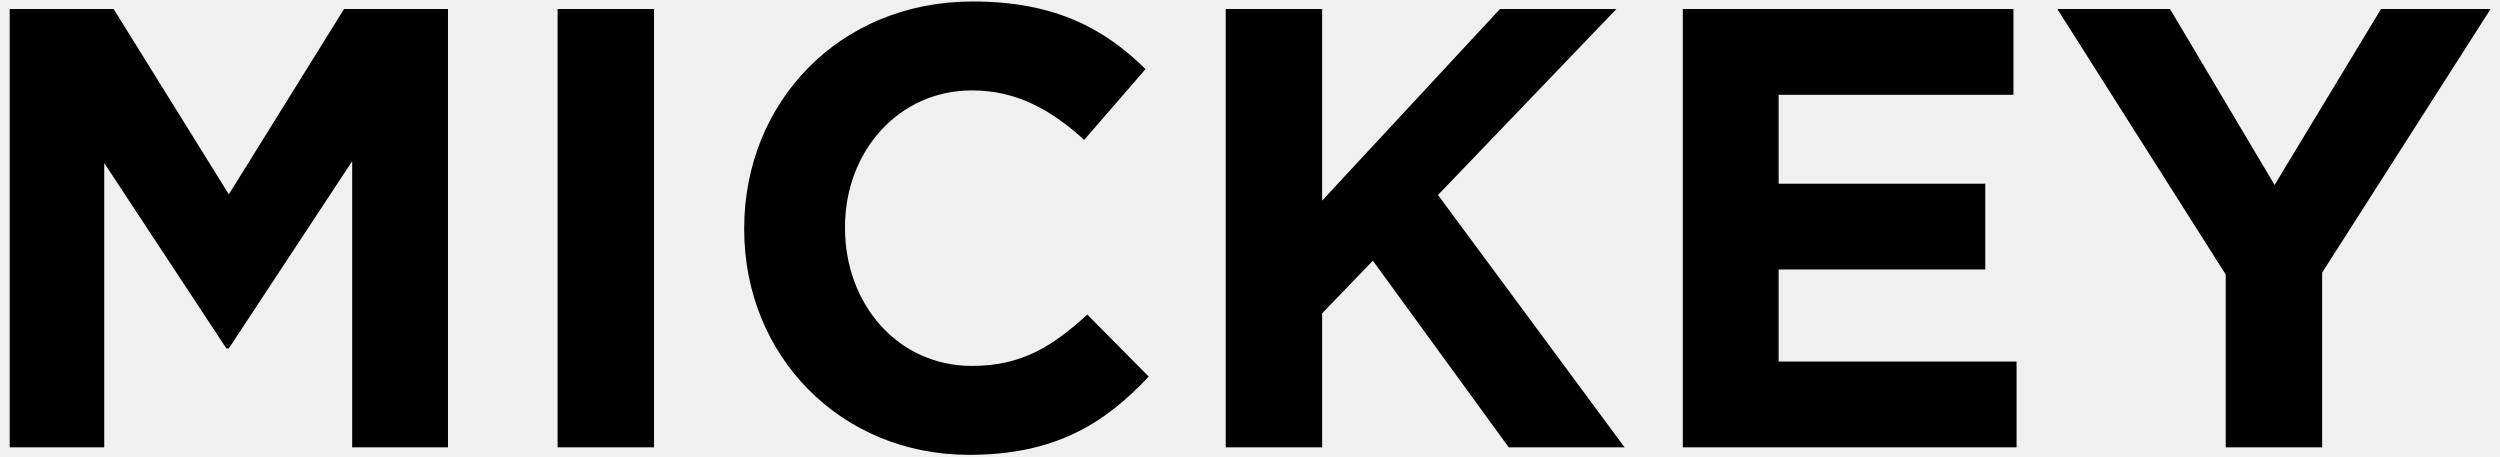
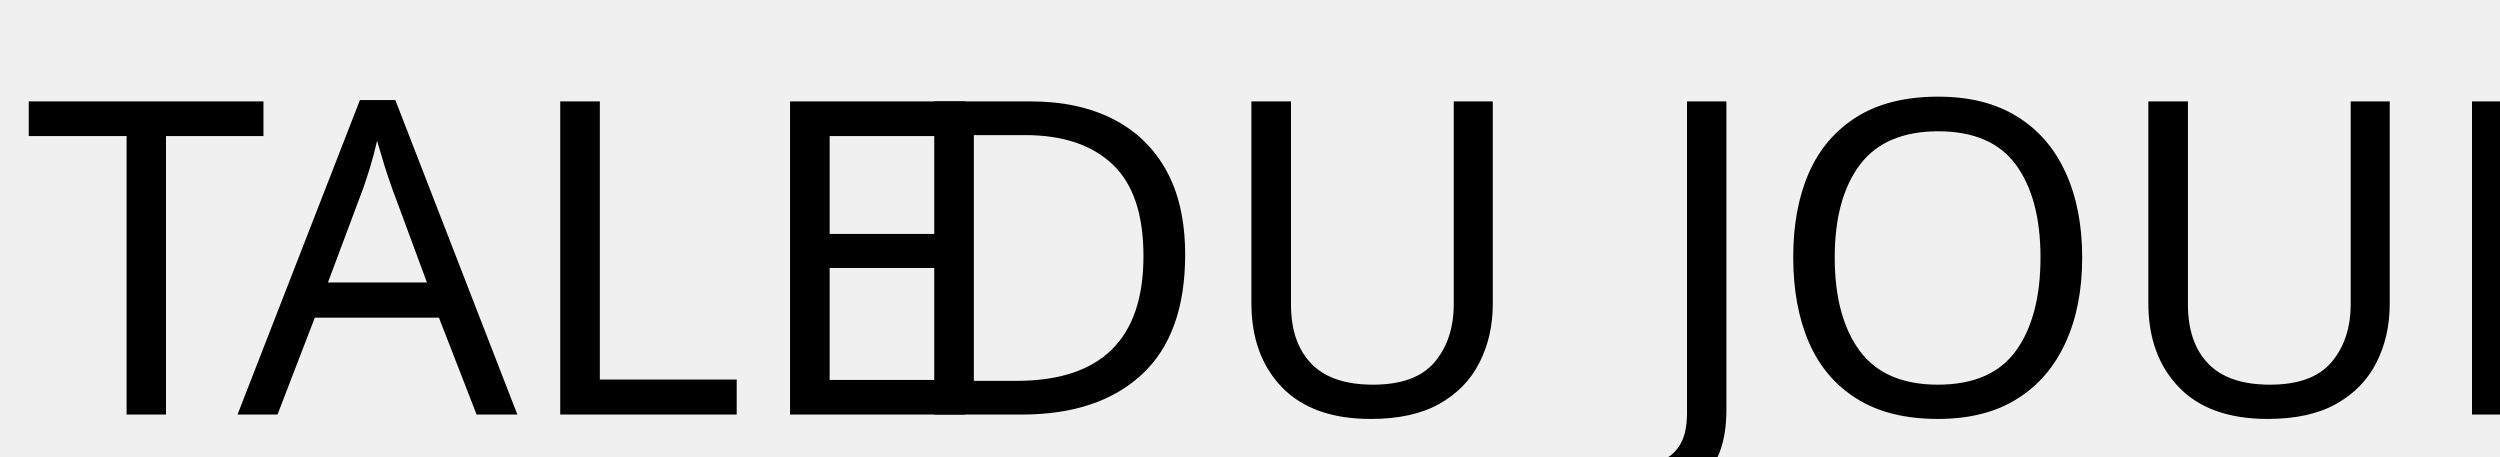
- <svg xmlns="http://www.w3.org/2000/svg" version="1.1" id="Layer_1" x="0px" y="0px" width="205.167px" height="37.473px" viewBox="68.133 0 205.167 37.473" enable-background="new 68.133 0 205.167 37.473" xml:space="preserve">
-   <g id="Layer_4" display="none">
-     <path display="inline" fill="#FFFFFF" d="M170.148,17.94c-3.716-0.685-5.986-1.312-7.348-2.673c-1.36-1.36-1.988-3.63-2.673-7.348   c-0.058-0.307-0.321-0.528-0.636-0.528c-0.312,0-0.58,0.225-0.635,0.528c-0.685,3.718-1.312,5.986-2.673,7.348   c-1.361,1.36-3.633,1.988-7.348,2.673c-0.306,0.059-0.528,0.322-0.528,0.637c0,0.312,0.224,0.579,0.528,0.635   c3.715,0.685,5.986,1.313,7.348,2.673c1.359,1.36,1.988,3.632,2.673,7.348c0.055,0.307,0.321,0.528,0.635,0.528   c0.312,0,0.578-0.224,0.636-0.528c0.685-3.716,1.312-5.985,2.673-7.348c1.36-1.357,3.632-1.988,7.348-2.673   c0.307-0.056,0.528-0.321,0.528-0.635S170.455,17.998,170.148,17.94z" />
+ <svg xmlns="http://www.w3.org/2000/svg" version="1.1" id="Layer_1" x="0px" y="0px" viewBox="-376 262.5 205.2 37.5" style="enable-background:new -376 262.5 205.2 37.5;" xml:space="preserve">
+   <style type="text/css">
+ 	.st0{display:none;}
+ 	.st1{display:inline;fill:#FFFFFF;}
+ 	.st2{display:inline;fill:none;stroke:#000000;stroke-width:8;stroke-linecap:round;stroke-miterlimit:10;}
+ 	.st3{font-family:'Oswald-Regular';}
+ 	.st4{font-size:36px;}
+ 	.st5{font-family:'Oswald-Bold';}
+ </style>
+   <g id="Layer_4" class="st0">
+     <path class="st1" d="M-205.9,280.5c-3.7-0.7-6-1.3-7.3-2.7c-1.4-1.4-2-3.6-2.7-7.3c-0.1-0.3-0.3-0.5-0.6-0.5   c-0.3,0-0.6,0.2-0.6,0.5c-0.7,3.7-1.3,6-2.7,7.3c-1.4,1.4-3.6,2-7.3,2.7c-0.3,0.1-0.5,0.3-0.5,0.6c0,0.3,0.2,0.6,0.5,0.6   c3.7,0.7,6,1.3,7.3,2.7c1.4,1.4,2,3.6,2.7,7.3c0.1,0.3,0.3,0.5,0.6,0.5c0.3,0,0.6-0.2,0.6-0.5c0.7-3.7,1.3-6,2.7-7.3   c1.4-1.4,3.6-2,7.3-2.7c0.3-0.1,0.5-0.3,0.5-0.6S-205.5,280.5-205.9,280.5z" />
  </g>
-   <g id="Layer_2" display="none">
-     <path display="inline" fill="none" stroke="#000000" stroke-width="8" stroke-linecap="round" stroke-miterlimit="10" d="   M-13.007-45.615C-6.302-55.44-2.382-67.318-2.382-80.111c0-33.843-27.435-61.275-61.277-61.275   c-33.842,0-61.276,27.435-61.276,61.275c0,33.843,27.435,61.276,61.276,61.276c14.613,0,28.031-5.115,38.562-13.652" />
+   <g id="Layer_2" class="st0">
+     <path class="st2" d="M-389,216.9c6.7-9.8,10.6-21.7,10.6-34.5c0-33.8-27.4-61.3-61.3-61.3s-61.3,27.4-61.3,61.3   c0,33.8,27.4,61.3,61.3,61.3c14.6,0,28-5.1,38.6-13.7" />
  </g>
-   <g>
-     <path d="M68.928,0.739h8.53l9.455,15.21l9.455-15.21h8.53V36.71h-7.862V13.226L86.913,28.59h-0.206L76.687,13.381v23.33h-7.759   V0.739z" />
-     <path d="M113.893,0.739h7.913V36.71h-7.913V0.739z" />
-     <path d="M129.207,18.827v-0.102c0-10.227,7.708-18.603,18.756-18.603c6.782,0,10.842,2.261,14.182,5.55l-5.036,5.807   c-2.775-2.518-5.601-4.06-9.198-4.06c-6.063,0-10.431,5.036-10.431,11.202v0.104c0,6.166,4.265,11.304,10.431,11.304   c4.111,0,6.63-1.644,9.456-4.212l5.035,5.087c-3.7,3.956-7.811,6.423-14.747,6.423C137.069,37.326,129.207,29.156,129.207,18.827z" />
-     <path d="M168.724,0.739h7.913v15.724l14.594-15.724h9.558l-14.645,15.262l15.312,20.709h-9.506L180.8,21.396l-4.162,4.316V36.71   h-7.913V0.739z" />
-     <path d="M206.238,0.739h27.133V7.78H214.1v7.296h16.958v7.039H214.1v7.556h19.526v7.04h-27.389V0.739z" />
-     <path d="M250.791,22.528L236.969,0.739h9.25l8.582,14.439l8.734-14.439h8.993l-13.823,21.632V36.71h-7.914V22.528z" />
-   </g>
+   <text transform="matrix(1 0 0 1 -374 296.527)">
+     <tspan x="0" y="0" class="st3 st4">TALE </tspan>
+     <tspan x="71.2" y="0" class="st5 st4">DU JOUR</tspan>
+   </text>
</svg>
